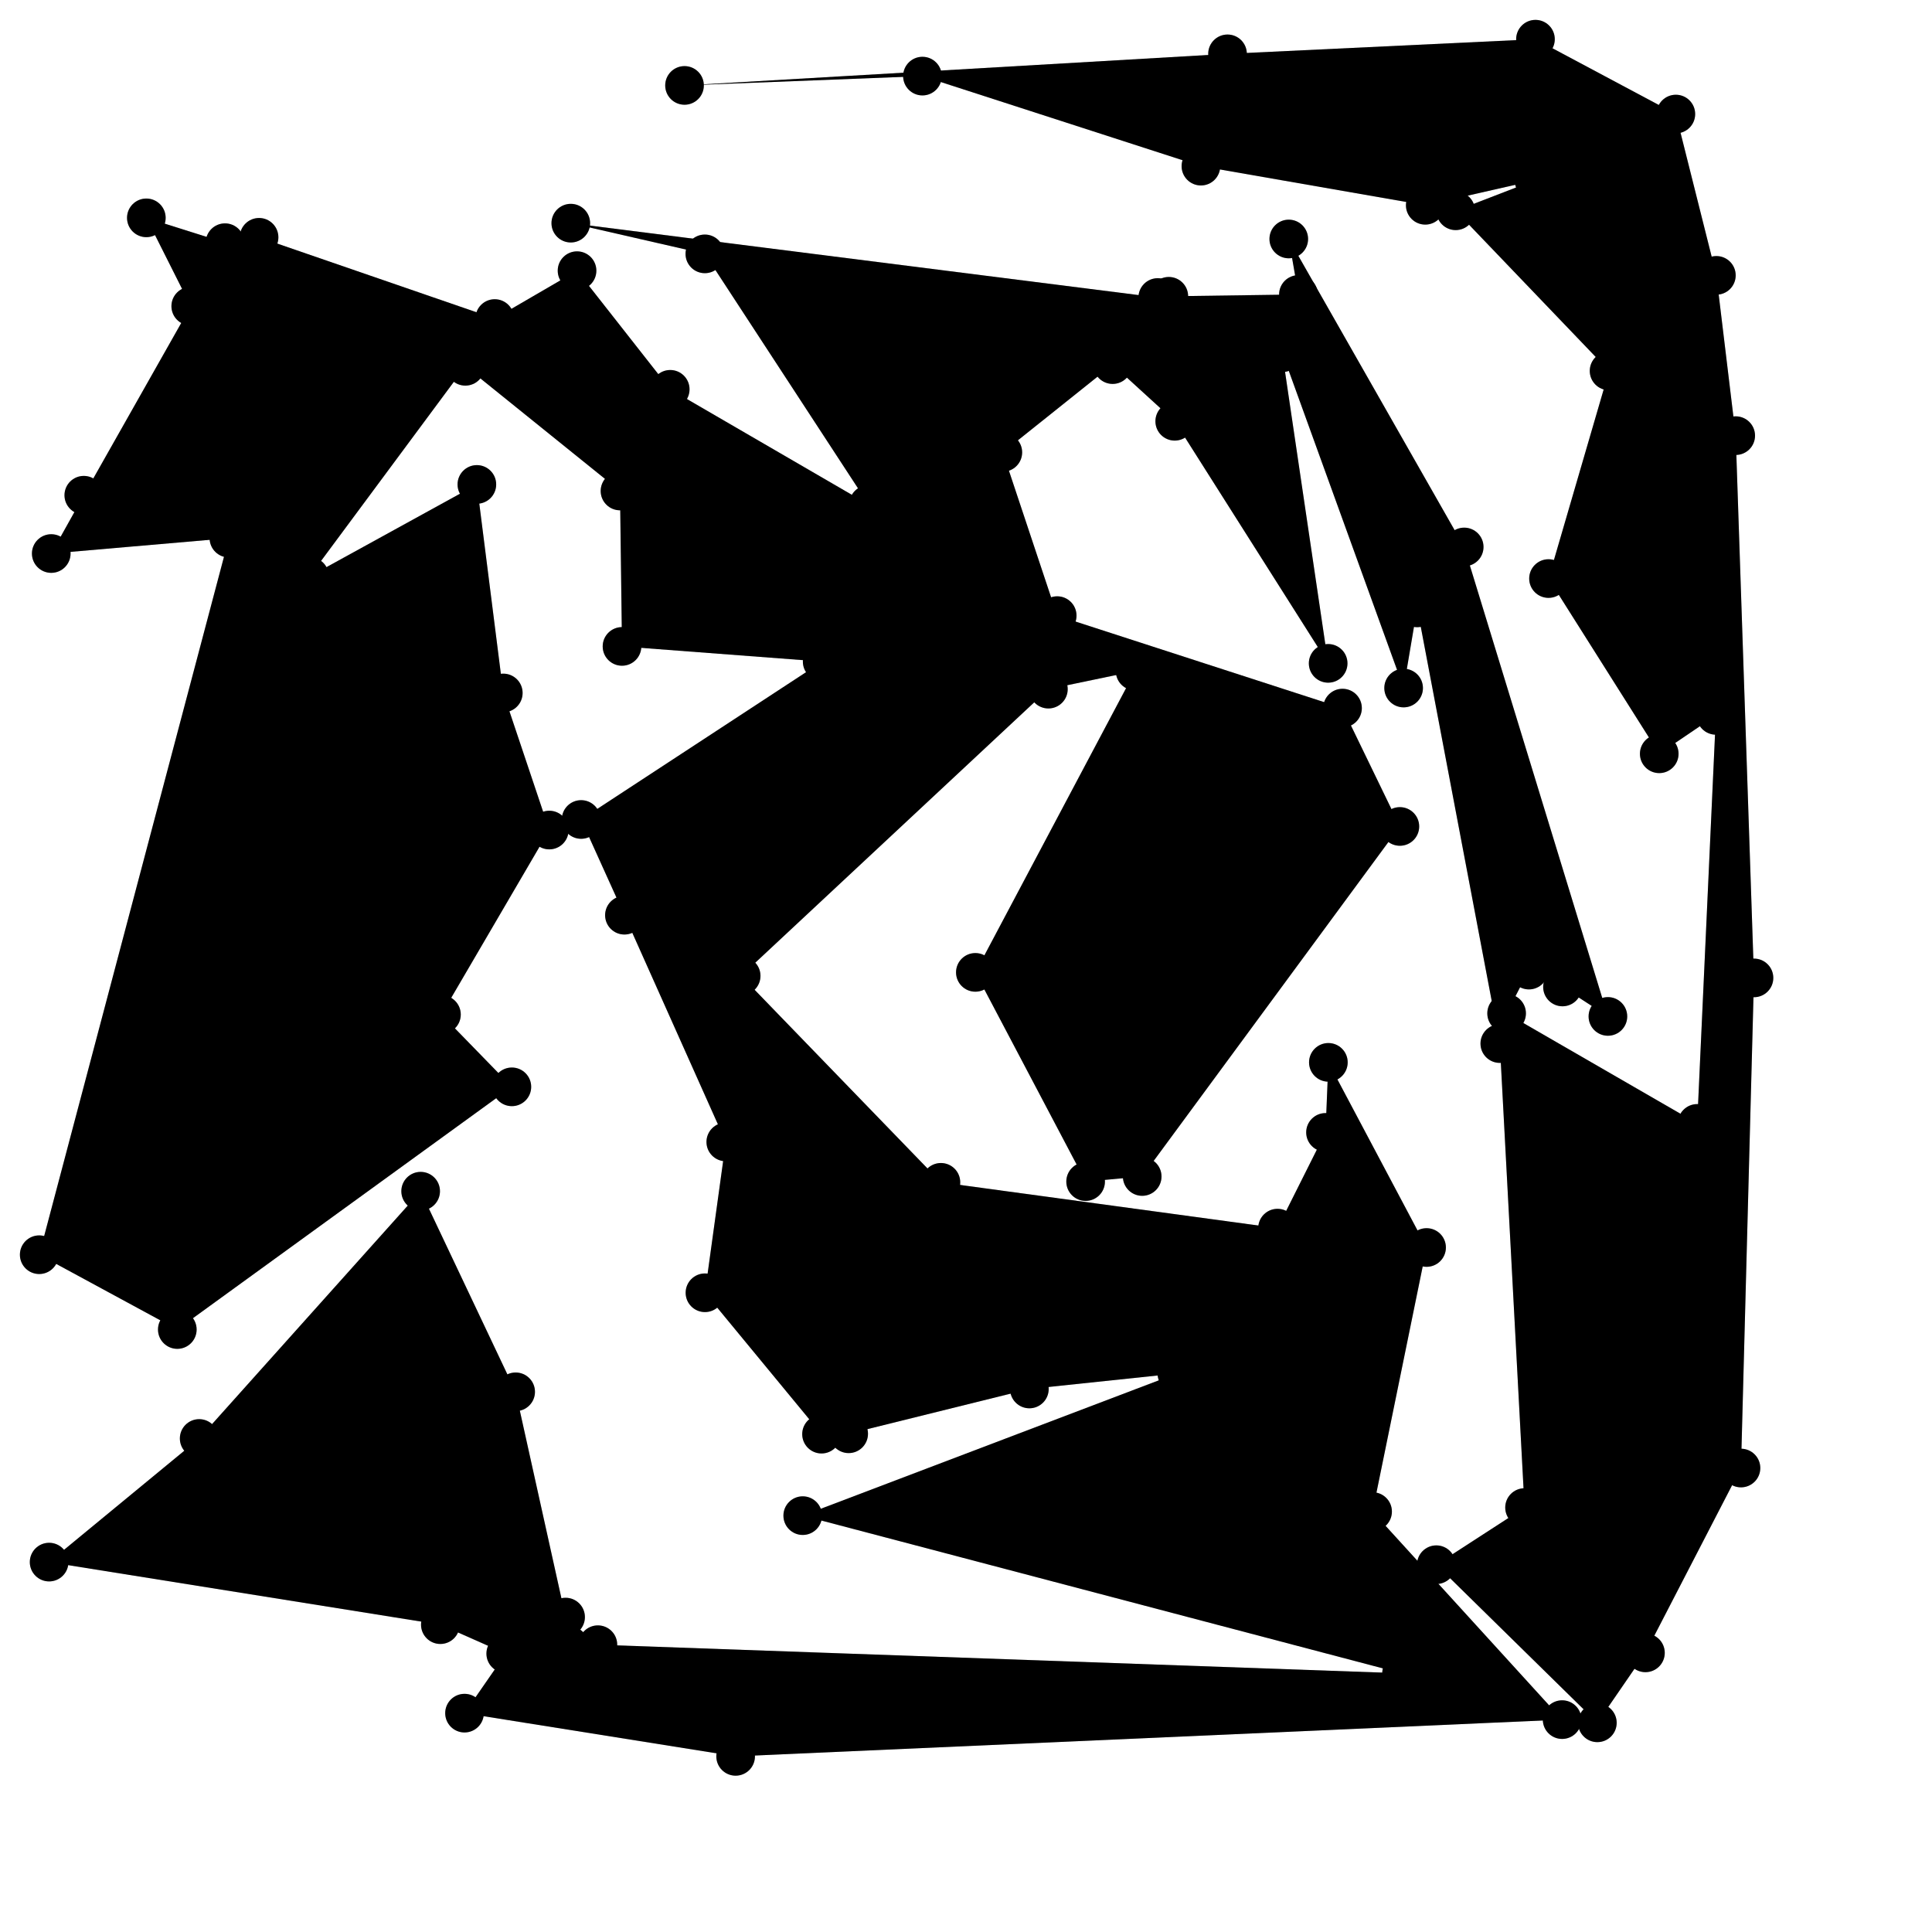
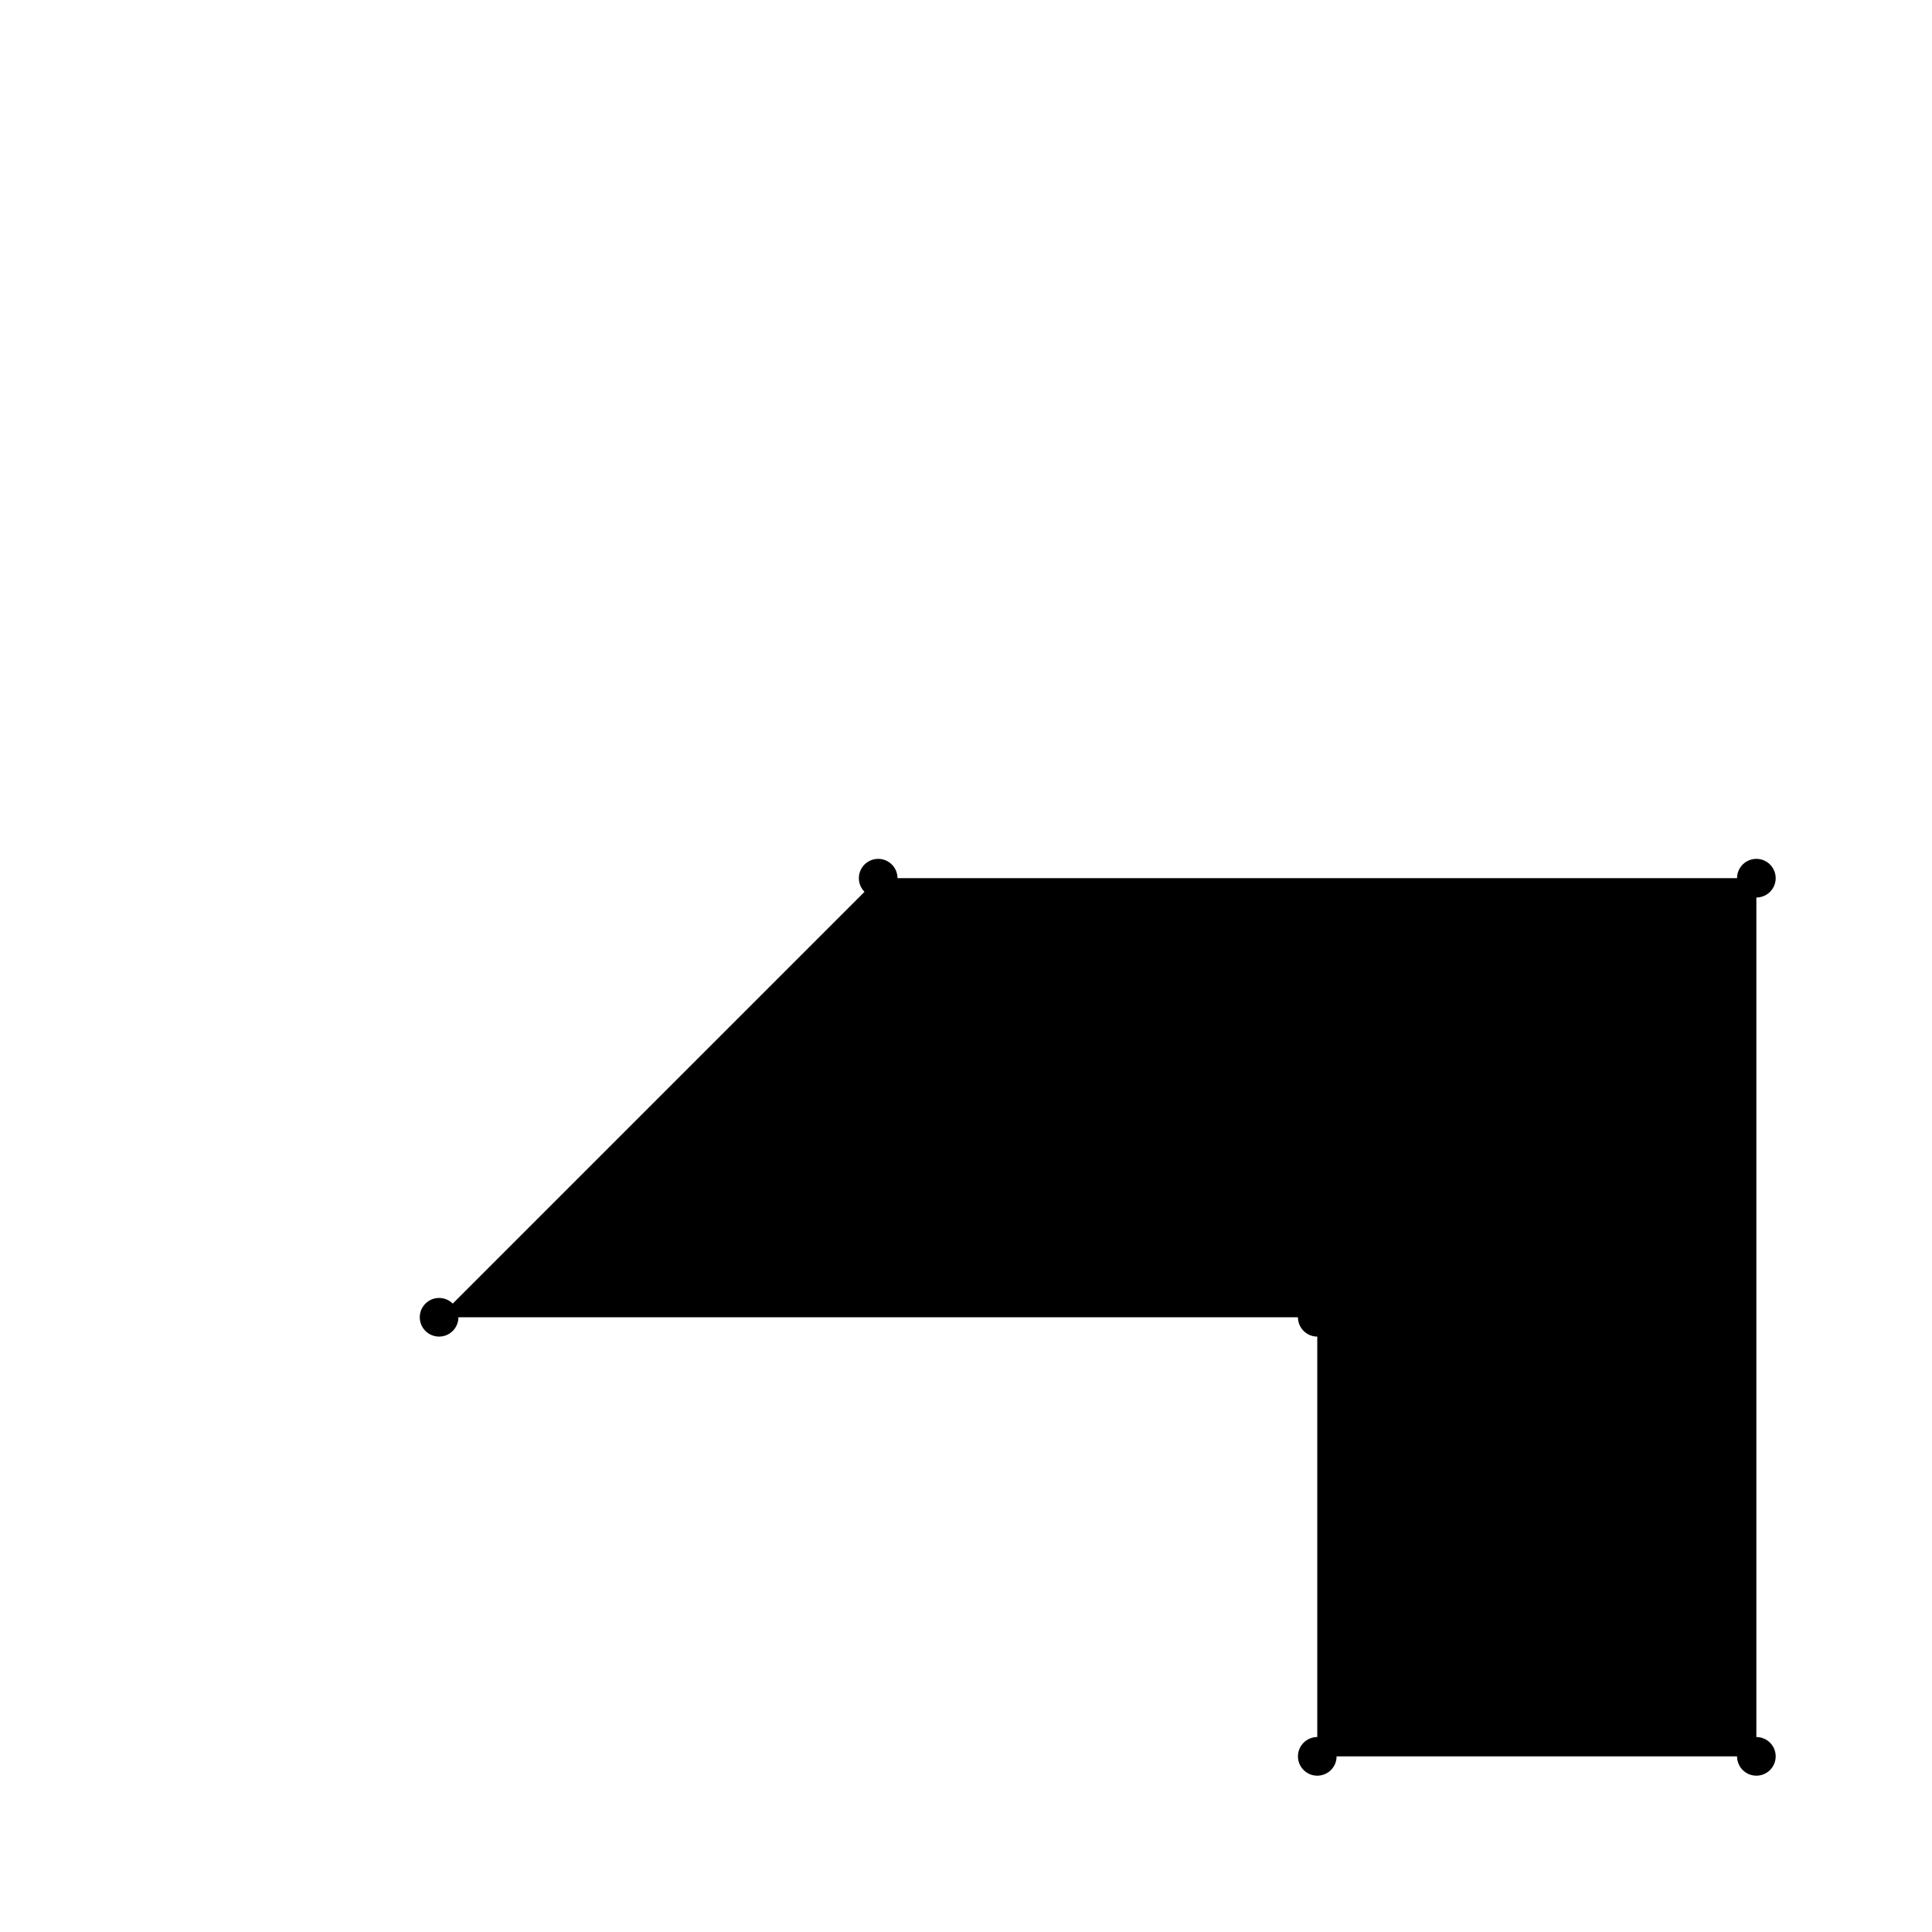
<svg xmlns="http://www.w3.org/2000/svg" width="500" height="500">
-   <polygon points="114.248,262.558 132.471,281.273 45.888,344.081 10.15,324.718 59.242,139.273 13.263,143.255 21.687,128.165 49.366,79.237 37.874,56.38 58.232,62.807 67.047,61.414 128.038,82.438 149.338,70.05 173.454,100.756 224.784,130.566 182.414,65.701 147.72,57.755 299.626,76.994 302.49,76.678 336.031,76.209 333.532,61.849 378.933,141.555 416.126,263.051 404.371,255.428 395.687,251.059 389.91,262.256 439.232,290.736 444.073,185.14 429.411,195.08 400.754,149.73 416.427,95.992 376.731,54.55 397.018,46.724 368.855,53.127 310.797,43.001 238.728,19.697 177.155,22.107 317.683,13.934 397.377,10.145 433.709,29.518 444.196,71.266 449.202,112.745 453.93,253.081 450.565,379.926 425.839,427.758 413.397,445.864 371.717,404.945 394.552,390.151 388.147,270.079 366.765,157.32 363.256,178.064 331.839,91.293 343.726,171.677 304.019,109.028 287.95,94.361 259.532,117.074 273.603,159.321 347.443,183.254 362.286,213.885 295.6,304.478 280.958,305.792 252.421,251.651 293.768,173.675 271.323,178.351 191.813,252.559 243.509,305.986 330.623,317.839 343.04,293.063 343.781,274.938 369.198,322.853 355.225,391.193 404.278,445.037 190.381,454.545 120.217,443.362 130.884,427.954 113.962,420.46 12.713,404.271 51.548,372.276 108.865,308.282 133.45,360.201 146.376,418.5 154.735,425.648 362.719,433.048 207.747,392.246 304.571,355.452 266.403,359.468 219.637,371.06 212.612,371.157 182.444,334.567 187.831,295.535 161.601,236.855 150.395,212.081 212.781,171.224 160.975,167.291 160.454,127.068 120.434,94.799 80.115,149.179 123.413,125.37 130.252,179.34 142.154,214.817" class="polygon" opacity="0.2" />
-   <circle cx="114.248" cy="262.558" r="5" class="vertex_color0" opacity="0.2" />
-   <circle cx="132.471" cy="281.273" r="5" class="vertex_color0" opacity="0.2" />
-   <circle cx="45.888" cy="344.081" r="5" class="vertex_color0" opacity="0.2" />
-   <circle cx="10.15" cy="324.718" r="5" class="vertex_color0" opacity="0.2" />
-   <circle cx="59.242" cy="139.273" r="5" class="vertex_color0" opacity="0.2" />
-   <circle cx="13.263" cy="143.255" r="5" class="vertex_color0" opacity="0.2" />
-   <circle cx="21.687" cy="128.165" r="5" class="vertex_color0" opacity="0.2" />
-   <circle cx="49.366" cy="79.237" r="5" class="vertex_color0" opacity="0.2" />
-   <circle cx="37.874" cy="56.38" r="5" class="vertex_color0" opacity="0.2" />
-   <circle cx="58.232" cy="62.807" r="5" class="vertex_color0" opacity="0.2" />
-   <circle cx="67.047" cy="61.414" r="5" class="vertex_color0" opacity="0.2" />
-   <circle cx="128.038" cy="82.438" r="5" class="vertex_color0" opacity="0.2" />
-   <circle cx="149.338" cy="70.05" r="5" class="vertex_color0" opacity="0.2" />
-   <circle cx="173.454" cy="100.756" r="5" class="vertex_color0" opacity="0.2" />
-   <circle cx="224.784" cy="130.566" r="5" class="vertex_color0" opacity="0.2" />
-   <circle cx="182.414" cy="65.701" r="5" class="vertex_color0" opacity="0.2" />
-   <circle cx="147.72" cy="57.755" r="5" class="vertex_color0" opacity="0.2" />
-   <circle cx="299.626" cy="76.994" r="5" class="vertex_color0" opacity="0.2" />
-   <circle cx="302.49" cy="76.678" r="5" class="vertex_color0" opacity="0.2" />
-   <circle cx="336.031" cy="76.209" r="5" class="vertex_color0" opacity="0.2" />
-   <circle cx="333.532" cy="61.849" r="5" class="vertex_color0" opacity="0.2" />
-   <circle cx="378.933" cy="141.555" r="5" class="vertex_color0" opacity="0.2" />
-   <circle cx="416.126" cy="263.051" r="5" class="vertex_color0" opacity="0.2" />
-   <circle cx="404.371" cy="255.428" r="5" class="vertex_color0" opacity="0.2" />
-   <circle cx="395.687" cy="251.059" r="5" class="vertex_color0" opacity="0.2" />
-   <circle cx="389.91" cy="262.256" r="5" class="vertex_color0" opacity="0.2" />
-   <circle cx="439.232" cy="290.736" r="5" class="vertex_color0" opacity="0.2" />
-   <circle cx="444.073" cy="185.14" r="5" class="vertex_color0" opacity="0.2" />
-   <circle cx="429.411" cy="195.08" r="5" class="vertex_color0" opacity="0.2" />
-   <circle cx="400.754" cy="149.73" r="5" class="vertex_color0" opacity="0.2" />
-   <circle cx="416.427" cy="95.992" r="5" class="vertex_color0" opacity="0.2" />
-   <circle cx="376.731" cy="54.55" r="5" class="vertex_color0" opacity="0.2" />
-   <circle cx="397.018" cy="46.724" r="5" class="vertex_color0" opacity="0.2" />
-   <circle cx="368.855" cy="53.127" r="5" class="vertex_color0" opacity="0.2" />
-   <circle cx="310.797" cy="43.001" r="5" class="vertex_color0" opacity="0.2" />
-   <circle cx="238.728" cy="19.697" r="5" class="vertex_color0" opacity="0.2" />
-   <circle cx="177.155" cy="22.107" r="5" class="vertex_color0" opacity="0.2" />
-   <circle cx="317.683" cy="13.934" r="5" class="vertex_color0" opacity="0.2" />
-   <circle cx="397.377" cy="10.145" r="5" class="vertex_color0" opacity="0.2" />
-   <circle cx="433.709" cy="29.518" r="5" class="vertex_color0" opacity="0.2" />
-   <circle cx="444.196" cy="71.266" r="5" class="vertex_color0" opacity="0.2" />
-   <circle cx="449.202" cy="112.745" r="5" class="vertex_color0" opacity="0.2" />
-   <circle cx="453.93" cy="253.081" r="5" class="vertex_color0" opacity="0.2" />
-   <circle cx="450.565" cy="379.926" r="5" class="vertex_color0" opacity="0.2" />
-   <circle cx="425.839" cy="427.758" r="5" class="vertex_color0" opacity="0.2" />
-   <circle cx="413.397" cy="445.864" r="5" class="vertex_color0" opacity="0.2" />
-   <circle cx="371.717" cy="404.945" r="5" class="vertex_color0" opacity="0.2" />
-   <circle cx="394.552" cy="390.151" r="5" class="vertex_color0" opacity="0.2" />
-   <circle cx="388.147" cy="270.079" r="5" class="vertex_color0" opacity="0.2" />
-   <circle cx="366.765" cy="157.32" r="5" class="vertex_color0" opacity="0.2" />
-   <circle cx="363.256" cy="178.064" r="5" class="vertex_color0" opacity="0.2" />
-   <circle cx="331.839" cy="91.293" r="5" class="vertex_color0" opacity="0.2" />
-   <circle cx="343.726" cy="171.677" r="5" class="vertex_color0" opacity="0.2" />
-   <circle cx="304.019" cy="109.028" r="5" class="vertex_color0" opacity="0.2" />
-   <circle cx="287.95" cy="94.361" r="5" class="vertex_color0" opacity="0.2" />
-   <circle cx="259.532" cy="117.074" r="5" class="vertex_color0" opacity="0.2" />
-   <circle cx="273.603" cy="159.321" r="5" class="vertex_color0" opacity="0.2" />
-   <circle cx="347.443" cy="183.254" r="5" class="vertex_color0" opacity="0.2" />
-   <circle cx="362.286" cy="213.885" r="5" class="vertex_color0" opacity="0.2" />
-   <circle cx="295.6" cy="304.478" r="5" class="vertex_color0" opacity="0.2" />
-   <circle cx="280.958" cy="305.792" r="5" class="vertex_color0" opacity="0.2" />
-   <circle cx="252.421" cy="251.651" r="5" class="vertex_color0" opacity="0.2" />
-   <circle cx="293.768" cy="173.675" r="5" class="vertex_color0" opacity="0.2" />
-   <circle cx="271.323" cy="178.351" r="5" class="vertex_color0" opacity="0.2" />
-   <circle cx="191.813" cy="252.559" r="5" class="vertex_color0" opacity="0.2" />
-   <circle cx="243.509" cy="305.986" r="5" class="vertex_color0" opacity="0.2" />
-   <circle cx="330.623" cy="317.839" r="5" class="vertex_color0" opacity="0.2" />
-   <circle cx="343.04" cy="293.063" r="5" class="vertex_color0" opacity="0.2" />
-   <circle cx="343.781" cy="274.938" r="5" class="vertex_color0" opacity="0.2" />
-   <circle cx="369.198" cy="322.853" r="5" class="vertex_color0" opacity="0.2" />
-   <circle cx="355.225" cy="391.193" r="5" class="vertex_color0" opacity="0.2" />
-   <circle cx="404.278" cy="445.037" r="5" class="vertex_color0" opacity="0.2" />
-   <circle cx="190.381" cy="454.545" r="5" class="vertex_color0" opacity="0.2" />
-   <circle cx="120.217" cy="443.362" r="5" class="vertex_color0" opacity="0.2" />
-   <circle cx="130.884" cy="427.954" r="5" class="vertex_color0" opacity="0.2" />
-   <circle cx="113.962" cy="420.46" r="5" class="vertex_color0" opacity="0.2" />
-   <circle cx="12.713" cy="404.271" r="5" class="vertex_color0" opacity="0.2" />
-   <circle cx="51.548" cy="372.276" r="5" class="vertex_color0" opacity="0.2" />
-   <circle cx="108.865" cy="308.282" r="5" class="vertex_color0" opacity="0.2" />
-   <circle cx="133.45" cy="360.201" r="5" class="vertex_color0" opacity="0.2" />
-   <circle cx="146.376" cy="418.5" r="5" class="vertex_color0" opacity="0.2" />
-   <circle cx="154.735" cy="425.648" r="5" class="vertex_color0" opacity="0.2" />
-   <circle cx="362.719" cy="433.048" r="5" class="vertex_color0" opacity="0.2" />
-   <circle cx="207.747" cy="392.246" r="5" class="vertex_color0" opacity="0.2" />
-   <circle cx="304.571" cy="355.452" r="5" class="vertex_color0" opacity="0.2" />
-   <circle cx="266.403" cy="359.468" r="5" class="vertex_color0" opacity="0.2" />
-   <circle cx="219.637" cy="371.06" r="5" class="vertex_color0" opacity="0.2" />
-   <circle cx="212.612" cy="371.157" r="5" class="vertex_color0" opacity="0.2" />
-   <circle cx="182.444" cy="334.567" r="5" class="vertex_color0" opacity="0.2" />
-   <circle cx="187.831" cy="295.535" r="5" class="vertex_color0" opacity="0.2" />
-   <circle cx="161.601" cy="236.855" r="5" class="vertex_color0" opacity="0.2" />
-   <circle cx="150.395" cy="212.081" r="5" class="vertex_color0" opacity="0.2" />
-   <circle cx="212.781" cy="171.224" r="5" class="vertex_color0" opacity="0.2" />
-   <circle cx="160.975" cy="167.291" r="5" class="vertex_color0" opacity="0.2" />
-   <circle cx="160.454" cy="127.068" r="5" class="vertex_color0" opacity="0.2" />
-   <circle cx="120.434" cy="94.799" r="5" class="vertex_color0" opacity="0.2" />
-   <circle cx="80.115" cy="149.179" r="5" class="vertex_color0" opacity="0.2" />
-   <circle cx="123.413" cy="125.37" r="5" class="vertex_color0" opacity="0.2" />
-   <circle cx="130.252" cy="179.34" r="5" class="vertex_color0" opacity="0.2" />
-   <circle cx="142.154" cy="214.817" r="5" class="vertex_color0" opacity="0.2" />
-   <line x1="114.248" y1="262.558" x2="45.888" y2="344.081" class="edge_style" opacity="0.2" />
-   <line x1="114.248" y1="262.558" x2="45.888" y2="344.081" class="edge_style" opacity="0.2" />
-   <line x1="45.888" y1="344.081" x2="10.15" y2="324.718" class="edge_style" opacity="0.2" />
-   <line x1="10.15" y1="324.718" x2="59.242" y2="139.273" class="edge_style" opacity="0.2" />
-   <line x1="59.242" y1="139.273" x2="21.687" y2="128.165" class="edge_style" opacity="0.2" />
-   <line x1="59.242" y1="139.273" x2="49.366" y2="79.237" class="edge_style" opacity="0.2" />
-   <line x1="49.366" y1="79.237" x2="58.232" y2="62.807" class="edge_style" opacity="0.2" />
-   <line x1="59.242" y1="139.273" x2="58.232" y2="62.807" class="edge_style" opacity="0.2" />
-   <line x1="59.242" y1="139.273" x2="67.047" y2="61.414" class="edge_style" opacity="0.2" />
-   <line x1="59.242" y1="139.273" x2="128.038" y2="82.438" class="edge_style" opacity="0.2" />
-   <line x1="59.242" y1="139.273" x2="149.338" y2="70.05" class="edge_style" opacity="0.2" />
-   <line x1="182.414" y1="65.701" x2="299.626" y2="76.994" class="edge_style" opacity="0.2" />
-   <line x1="224.784" y1="130.566" x2="299.626" y2="76.994" class="edge_style" opacity="0.2" />
-   <line x1="224.784" y1="130.566" x2="302.49" y2="76.678" class="edge_style" opacity="0.2" />
-   <line x1="336.031" y1="76.209" x2="378.933" y2="141.555" class="edge_style" opacity="0.2" />
-   <line x1="336.031" y1="76.209" x2="416.126" y2="263.051" class="edge_style" opacity="0.2" />
-   <line x1="336.031" y1="76.209" x2="404.371" y2="255.428" class="edge_style" opacity="0.2" />
-   <line x1="444.073" y1="185.14" x2="400.754" y2="149.73" class="edge_style" opacity="0.2" />
-   <line x1="444.073" y1="185.14" x2="416.427" y2="95.992" class="edge_style" opacity="0.2" />
-   <line x1="416.427" y1="95.992" x2="397.018" y2="46.724" class="edge_style" opacity="0.2" />
-   <line x1="397.018" y1="46.724" x2="310.797" y2="43.001" class="edge_style" opacity="0.2" />
-   <line x1="397.018" y1="46.724" x2="238.728" y2="19.697" class="edge_style" opacity="0.2" />
-   <line x1="238.728" y1="19.697" x2="317.683" y2="13.934" class="edge_style" opacity="0.2" />
-   <line x1="397.018" y1="46.724" x2="317.683" y2="13.934" class="edge_style" opacity="0.2" />
-   <line x1="397.018" y1="46.724" x2="397.377" y2="10.145" class="edge_style" opacity="0.2" />
-   <line x1="416.427" y1="95.992" x2="397.377" y2="10.145" class="edge_style" opacity="0.2" />
-   <line x1="444.073" y1="185.14" x2="397.377" y2="10.145" class="edge_style" opacity="0.2" />
-   <line x1="444.073" y1="185.14" x2="433.709" y2="29.518" class="edge_style" opacity="0.2" />
-   <line x1="444.073" y1="185.14" x2="444.196" y2="71.266" class="edge_style" opacity="0.2" />
-   <line x1="444.073" y1="185.14" x2="449.202" y2="112.745" class="edge_style" opacity="0.2" />
-   <line x1="439.232" y1="290.736" x2="449.202" y2="112.745" class="edge_style" opacity="0.2" />
-   <line x1="439.232" y1="290.736" x2="453.93" y2="253.081" class="edge_style" opacity="0.2" />
-   <line x1="439.232" y1="290.736" x2="450.565" y2="379.926" class="edge_style" opacity="0.2" />
-   <line x1="389.91" y1="262.256" x2="450.565" y2="379.926" class="edge_style" opacity="0.2" />
-   <line x1="389.91" y1="262.256" x2="425.839" y2="427.758" class="edge_style" opacity="0.2" />
-   <line x1="389.91" y1="262.256" x2="413.397" y2="445.864" class="edge_style" opacity="0.2" />
-   <line x1="413.397" y1="445.864" x2="394.552" y2="390.151" class="edge_style" opacity="0.2" />
-   <line x1="389.91" y1="262.256" x2="394.552" y2="390.151" class="edge_style" opacity="0.2" />
-   <line x1="389.91" y1="262.256" x2="388.147" y2="270.079" class="edge_style" opacity="0.2" />
-   <line x1="389.91" y1="262.256" x2="366.765" y2="157.32" class="edge_style" opacity="0.2" />
-   <line x1="395.687" y1="251.059" x2="366.765" y2="157.32" class="edge_style" opacity="0.2" />
-   <line x1="404.371" y1="255.428" x2="366.765" y2="157.32" class="edge_style" opacity="0.2" />
-   <line x1="336.031" y1="76.209" x2="366.765" y2="157.32" class="edge_style" opacity="0.2" />
-   <line x1="336.031" y1="76.209" x2="363.256" y2="178.064" class="edge_style" opacity="0.2" />
-   <line x1="336.031" y1="76.209" x2="331.839" y2="91.293" class="edge_style" opacity="0.2" />
-   <line x1="302.49" y1="76.678" x2="331.839" y2="91.293" class="edge_style" opacity="0.2" />
-   <line x1="302.49" y1="76.678" x2="343.726" y2="171.677" class="edge_style" opacity="0.2" />
-   <line x1="302.49" y1="76.678" x2="304.019" y2="109.028" class="edge_style" opacity="0.2" />
-   <line x1="302.49" y1="76.678" x2="287.95" y2="94.361" class="edge_style" opacity="0.2" />
-   <line x1="224.784" y1="130.566" x2="287.95" y2="94.361" class="edge_style" opacity="0.2" />
-   <line x1="224.784" y1="130.566" x2="259.532" y2="117.074" class="edge_style" opacity="0.2" />
-   <line x1="224.784" y1="130.566" x2="273.603" y2="159.321" class="edge_style" opacity="0.2" />
-   <line x1="173.454" y1="100.756" x2="273.603" y2="159.321" class="edge_style" opacity="0.2" />
-   <line x1="273.603" y1="159.321" x2="362.286" y2="213.885" class="edge_style" opacity="0.2" />
-   <line x1="173.454" y1="100.756" x2="362.286" y2="213.885" class="edge_style" opacity="0.2" />
-   <line x1="362.286" y1="213.885" x2="280.958" y2="305.792" class="edge_style" opacity="0.2" />
-   <line x1="362.286" y1="213.885" x2="252.421" y2="251.651" class="edge_style" opacity="0.2" />
-   <line x1="362.286" y1="213.885" x2="293.768" y2="173.675" class="edge_style" opacity="0.2" />
-   <line x1="173.454" y1="100.756" x2="293.768" y2="173.675" class="edge_style" opacity="0.2" />
-   <line x1="173.454" y1="100.756" x2="271.323" y2="178.351" class="edge_style" opacity="0.2" />
-   <line x1="343.04" y1="293.063" x2="369.198" y2="322.853" class="edge_style" opacity="0.2" />
-   <line x1="330.623" y1="317.839" x2="369.198" y2="322.853" class="edge_style" opacity="0.2" />
-   <line x1="330.623" y1="317.839" x2="355.225" y2="391.193" class="edge_style" opacity="0.2" />
-   <line x1="243.509" y1="305.986" x2="355.225" y2="391.193" class="edge_style" opacity="0.2" />
-   <line x1="404.278" y1="445.037" x2="120.217" y2="443.362" class="edge_style" opacity="0.2" />
-   <line x1="404.278" y1="445.037" x2="130.884" y2="427.954" class="edge_style" opacity="0.2" />
-   <line x1="113.962" y1="420.46" x2="51.548" y2="372.276" class="edge_style" opacity="0.2" />
-   <line x1="130.884" y1="427.954" x2="51.548" y2="372.276" class="edge_style" opacity="0.2" />
-   <line x1="130.884" y1="427.954" x2="108.865" y2="308.282" class="edge_style" opacity="0.2" />
-   <line x1="130.884" y1="427.954" x2="133.45" y2="360.201" class="edge_style" opacity="0.2" />
-   <line x1="130.884" y1="427.954" x2="146.376" y2="418.5" class="edge_style" opacity="0.2" />
-   <line x1="130.884" y1="427.954" x2="154.735" y2="425.648" class="edge_style" opacity="0.2" />
-   <line x1="404.278" y1="445.037" x2="154.735" y2="425.648" class="edge_style" opacity="0.2" />
-   <line x1="404.278" y1="445.037" x2="362.719" y2="433.048" class="edge_style" opacity="0.2" />
-   <line x1="355.225" y1="391.193" x2="362.719" y2="433.048" class="edge_style" opacity="0.2" />
-   <line x1="355.225" y1="391.193" x2="207.747" y2="392.246" class="edge_style" opacity="0.2" />
-   <line x1="355.225" y1="391.193" x2="304.571" y2="355.452" class="edge_style" opacity="0.2" />
-   <line x1="243.509" y1="305.986" x2="304.571" y2="355.452" class="edge_style" opacity="0.2" />
-   <line x1="243.509" y1="305.986" x2="266.403" y2="359.468" class="edge_style" opacity="0.2" />
-   <line x1="191.813" y1="252.559" x2="266.403" y2="359.468" class="edge_style" opacity="0.2" />
-   <line x1="191.813" y1="252.559" x2="219.637" y2="371.06" class="edge_style" opacity="0.2" />
-   <line x1="191.813" y1="252.559" x2="212.612" y2="371.157" class="edge_style" opacity="0.2" />
-   <line x1="212.612" y1="371.157" x2="187.831" y2="295.535" class="edge_style" opacity="0.2" />
-   <line x1="191.813" y1="252.559" x2="187.831" y2="295.535" class="edge_style" opacity="0.2" />
-   <line x1="191.813" y1="252.559" x2="161.601" y2="236.855" class="edge_style" opacity="0.2" />
-   <line x1="271.323" y1="178.351" x2="161.601" y2="236.855" class="edge_style" opacity="0.2" />
-   <line x1="271.323" y1="178.351" x2="150.395" y2="212.081" class="edge_style" opacity="0.2" />
-   <line x1="271.323" y1="178.351" x2="212.781" y2="171.224" class="edge_style" opacity="0.2" />
-   <line x1="173.454" y1="100.756" x2="212.781" y2="171.224" class="edge_style" opacity="0.2" />
-   <line x1="149.338" y1="70.05" x2="212.781" y2="171.224" class="edge_style" opacity="0.2" />
-   <line x1="212.781" y1="171.224" x2="160.454" y2="127.068" class="edge_style" opacity="0.2" />
-   <line x1="149.338" y1="70.05" x2="160.454" y2="127.068" class="edge_style" opacity="0.2" />
-   <line x1="149.338" y1="70.05" x2="120.434" y2="94.799" class="edge_style" opacity="0.2" />
-   <line x1="59.242" y1="139.273" x2="120.434" y2="94.799" class="edge_style" opacity="0.2" />
-   <line x1="59.242" y1="139.273" x2="80.115" y2="149.179" class="edge_style" opacity="0.2" />
-   <line x1="59.242" y1="139.273" x2="80.115" y2="149.179" class="edge_style" opacity="0.2" />
-   <polygon points="114.248,262.558 132.471,281.273 45.888,344.081 10.15,324.718 59.242,139.273 13.263,143.255 21.687,128.165 49.366,79.237 37.874,56.38 58.232,62.807 67.047,61.414 128.038,82.438 149.338,70.05 173.454,100.756 224.784,130.566 182.414,65.701 147.72,57.755 299.626,76.994 302.49,76.678 336.031,76.209 333.532,61.849 378.933,141.555 416.126,263.051 404.371,255.428 395.687,251.059 389.91,262.256 439.232,290.736 444.073,185.14 429.411,195.08 400.754,149.73 416.427,95.992 376.731,54.55 397.018,46.724 368.855,53.127 310.797,43.001 238.728,19.697 177.155,22.107 317.683,13.934 397.377,10.145 433.709,29.518 444.196,71.266 449.202,112.745 453.93,253.081 450.565,379.926 425.839,427.758 413.397,445.864 371.717,404.945 394.552,390.151 388.147,270.079 366.765,157.32 363.256,178.064 331.839,91.293 343.726,171.677 304.019,109.028 287.95,94.361 259.532,117.074 273.603,159.321 347.443,183.254 362.286,213.885 295.6,304.478 280.958,305.792 252.421,251.651 293.768,173.675 271.323,178.351 191.813,252.559 243.509,305.986 330.623,317.839 343.04,293.063 343.781,274.938 369.198,322.853 355.225,391.193 404.278,445.037 190.381,454.545 120.217,443.362 130.884,427.954 113.962,420.46 12.713,404.271 51.548,372.276 108.865,308.282 133.45,360.201 146.376,418.5 154.735,425.648 362.719,433.048 207.747,392.246 304.571,355.452 266.403,359.468 219.637,371.06 212.612,371.157 182.444,334.567 187.831,295.535 161.601,236.855 150.395,212.081 212.781,171.224 160.975,167.291 160.454,127.068 120.434,94.799 80.115,149.179 123.413,125.37 130.252,179.34 142.154,214.817" class="polygon" />
-   <circle cx="114.248" cy="262.558" r="5" class="black_point" />
-   <circle cx="132.471" cy="281.273" r="5" class="blue_point" />
-   <circle cx="45.888" cy="344.081" r="5" class="blue_point" />
-   <circle cx="10.15" cy="324.718" r="5" class="blue_point" />
-   <circle cx="59.242" cy="139.273" r="5" class="black_point" />
-   <circle cx="13.263" cy="143.255" r="5" class="blue_point" />
-   <circle cx="21.687" cy="128.165" r="5" class="blue_point" />
-   <circle cx="49.366" cy="79.237" r="5" class="black_point" />
-   <circle cx="37.874" cy="56.38" r="5" class="blue_point" />
-   <circle cx="58.232" cy="62.807" r="5" class="black_point" />
-   <circle cx="67.047" cy="61.414" r="5" class="red_point" />
-   <circle cx="128.038" cy="82.438" r="5" class="black_point" />
-   <circle cx="149.338" cy="70.05" r="5" class="red_point" />
-   <circle cx="173.454" cy="100.756" r="5" class="black_point" />
-   <circle cx="224.784" cy="130.566" r="5" class="black_point" />
-   <circle cx="182.414" cy="65.701" r="5" class="black_point" />
-   <circle cx="147.72" cy="57.755" r="5" class="black_point" />
-   <circle cx="299.626" cy="76.994" r="5" class="black_point" />
-   <circle cx="302.49" cy="76.678" r="5" class="black_point" />
-   <circle cx="336.031" cy="76.209" r="5" class="black_point" />
-   <circle cx="333.532" cy="61.849" r="5" class="black_point" />
-   <circle cx="378.933" cy="141.555" r="5" class="black_point" />
-   <circle cx="416.126" cy="263.051" r="5" class="black_point" />
-   <circle cx="404.371" cy="255.428" r="5" class="black_point" />
-   <circle cx="395.687" cy="251.059" r="5" class="black_point" />
-   <circle cx="389.91" cy="262.256" r="5" class="black_point" />
-   <circle cx="439.232" cy="290.736" r="5" class="black_point" />
-   <circle cx="444.073" cy="185.14" r="5" class="black_point" />
-   <circle cx="429.411" cy="195.08" r="5" class="black_point" />
-   <circle cx="400.754" cy="149.73" r="5" class="black_point" />
-   <circle cx="416.427" cy="95.992" r="5" class="black_point" />
-   <circle cx="376.731" cy="54.55" r="5" class="black_point" />
-   <circle cx="397.018" cy="46.724" r="5" class="black_point" />
-   <circle cx="368.855" cy="53.127" r="5" class="black_point" />
-   <circle cx="310.797" cy="43.001" r="5" class="black_point" />
-   <circle cx="238.728" cy="19.697" r="5" class="black_point" />
-   <circle cx="177.155" cy="22.107" r="5" class="black_point" />
-   <circle cx="317.683" cy="13.934" r="5" class="black_point" />
-   <circle cx="397.377" cy="10.145" r="5" class="black_point" />
-   <circle cx="433.709" cy="29.518" r="5" class="black_point" />
-   <circle cx="444.196" cy="71.266" r="5" class="black_point" />
-   <circle cx="449.202" cy="112.745" r="5" class="black_point" />
-   <circle cx="453.93" cy="253.081" r="5" class="black_point" />
-   <circle cx="450.565" cy="379.926" r="5" class="black_point" />
-   <circle cx="425.839" cy="427.758" r="5" class="black_point" />
-   <circle cx="413.397" cy="445.864" r="5" class="black_point" />
-   <circle cx="371.717" cy="404.945" r="5" class="black_point" />
-   <circle cx="394.552" cy="390.151" r="5" class="black_point" />
-   <circle cx="388.147" cy="270.079" r="5" class="black_point" />
-   <circle cx="366.765" cy="157.32" r="5" class="black_point" />
-   <circle cx="363.256" cy="178.064" r="5" class="black_point" />
-   <circle cx="331.839" cy="91.293" r="5" class="black_point" />
-   <circle cx="343.726" cy="171.677" r="5" class="black_point" />
-   <circle cx="304.019" cy="109.028" r="5" class="black_point" />
-   <circle cx="287.95" cy="94.361" r="5" class="black_point" />
-   <circle cx="259.532" cy="117.074" r="5" class="black_point" />
-   <circle cx="273.603" cy="159.321" r="5" class="black_point" />
-   <circle cx="347.443" cy="183.254" r="5" class="black_point" />
-   <circle cx="362.286" cy="213.885" r="5" class="black_point" />
-   <circle cx="295.6" cy="304.478" r="5" class="black_point" />
-   <circle cx="280.958" cy="305.792" r="5" class="black_point" />
-   <circle cx="252.421" cy="251.651" r="5" class="black_point" />
-   <circle cx="293.768" cy="173.675" r="5" class="black_point" />
-   <circle cx="271.323" cy="178.351" r="5" class="black_point" />
-   <circle cx="191.813" cy="252.559" r="5" class="black_point" />
-   <circle cx="243.509" cy="305.986" r="5" class="black_point" />
-   <circle cx="330.623" cy="317.839" r="5" class="black_point" />
-   <circle cx="343.04" cy="293.063" r="5" class="black_point" />
-   <circle cx="343.781" cy="274.938" r="5" class="black_point" />
-   <circle cx="369.198" cy="322.853" r="5" class="black_point" />
-   <circle cx="355.225" cy="391.193" r="5" class="black_point" />
-   <circle cx="404.278" cy="445.037" r="5" class="black_point" />
-   <circle cx="190.381" cy="454.545" r="5" class="black_point" />
-   <circle cx="120.217" cy="443.362" r="5" class="black_point" />
-   <circle cx="130.884" cy="427.954" r="5" class="black_point" />
-   <circle cx="113.962" cy="420.46" r="5" class="black_point" />
-   <circle cx="12.713" cy="404.271" r="5" class="black_point" />
-   <circle cx="51.548" cy="372.276" r="5" class="black_point" />
-   <circle cx="108.865" cy="308.282" r="5" class="black_point" />
-   <circle cx="133.45" cy="360.201" r="5" class="black_point" />
-   <circle cx="146.376" cy="418.5" r="5" class="black_point" />
-   <circle cx="154.735" cy="425.648" r="5" class="black_point" />
-   <circle cx="362.719" cy="433.048" r="5" class="black_point" />
-   <circle cx="207.747" cy="392.246" r="5" class="black_point" />
-   <circle cx="304.571" cy="355.452" r="5" class="black_point" />
-   <circle cx="266.403" cy="359.468" r="5" class="black_point" />
-   <circle cx="219.637" cy="371.06" r="5" class="black_point" />
-   <circle cx="212.612" cy="371.157" r="5" class="black_point" />
-   <circle cx="182.444" cy="334.567" r="5" class="black_point" />
-   <circle cx="187.831" cy="295.535" r="5" class="black_point" />
-   <circle cx="161.601" cy="236.855" r="5" class="black_point" />
-   <circle cx="150.395" cy="212.081" r="5" class="black_point" />
-   <circle cx="212.781" cy="171.224" r="5" class="black_point" />
-   <circle cx="160.975" cy="167.291" r="5" class="black_point" />
-   <circle cx="160.454" cy="127.068" r="5" class="black_point" />
-   <circle cx="120.434" cy="94.799" r="5" class="black_point" />
-   <circle cx="80.115" cy="149.179" r="5" class="black_point" />
-   <circle cx="123.413" cy="125.37" r="5" class="black_point" />
-   <circle cx="130.252" cy="179.34" r="5" class="black_point" />
-   <circle cx="142.154" cy="214.817" r="5" class="black_point" />
-   <line x1="67.047" y1="61.414" x2="149.338" y2="70.05" class="line_style" />
+   <polygon points="227.273,227.273 454.545,227.273 454.545,454.545 340.909,454.545 340.909,340.909 113.636,340.909" class="polygon" />
+   <circle cx="227.273" cy="227.273" r="5" class="red_point" />
+   <circle cx="454.545" cy="227.273" r="5" class="red_point" />
+   <circle cx="454.545" cy="454.545" r="5" class="blue_point" />
+   <circle cx="340.909" cy="454.545" r="5" class="blue_point" />
+   <circle cx="340.909" cy="340.909" r="5" class="black_point" />
+   <circle cx="113.636" cy="340.909" r="5" class="red_point" />
+   <line x1="113.636" y1="340.909" x2="454.545" y2="227.273" class="line_style" />
</svg>
